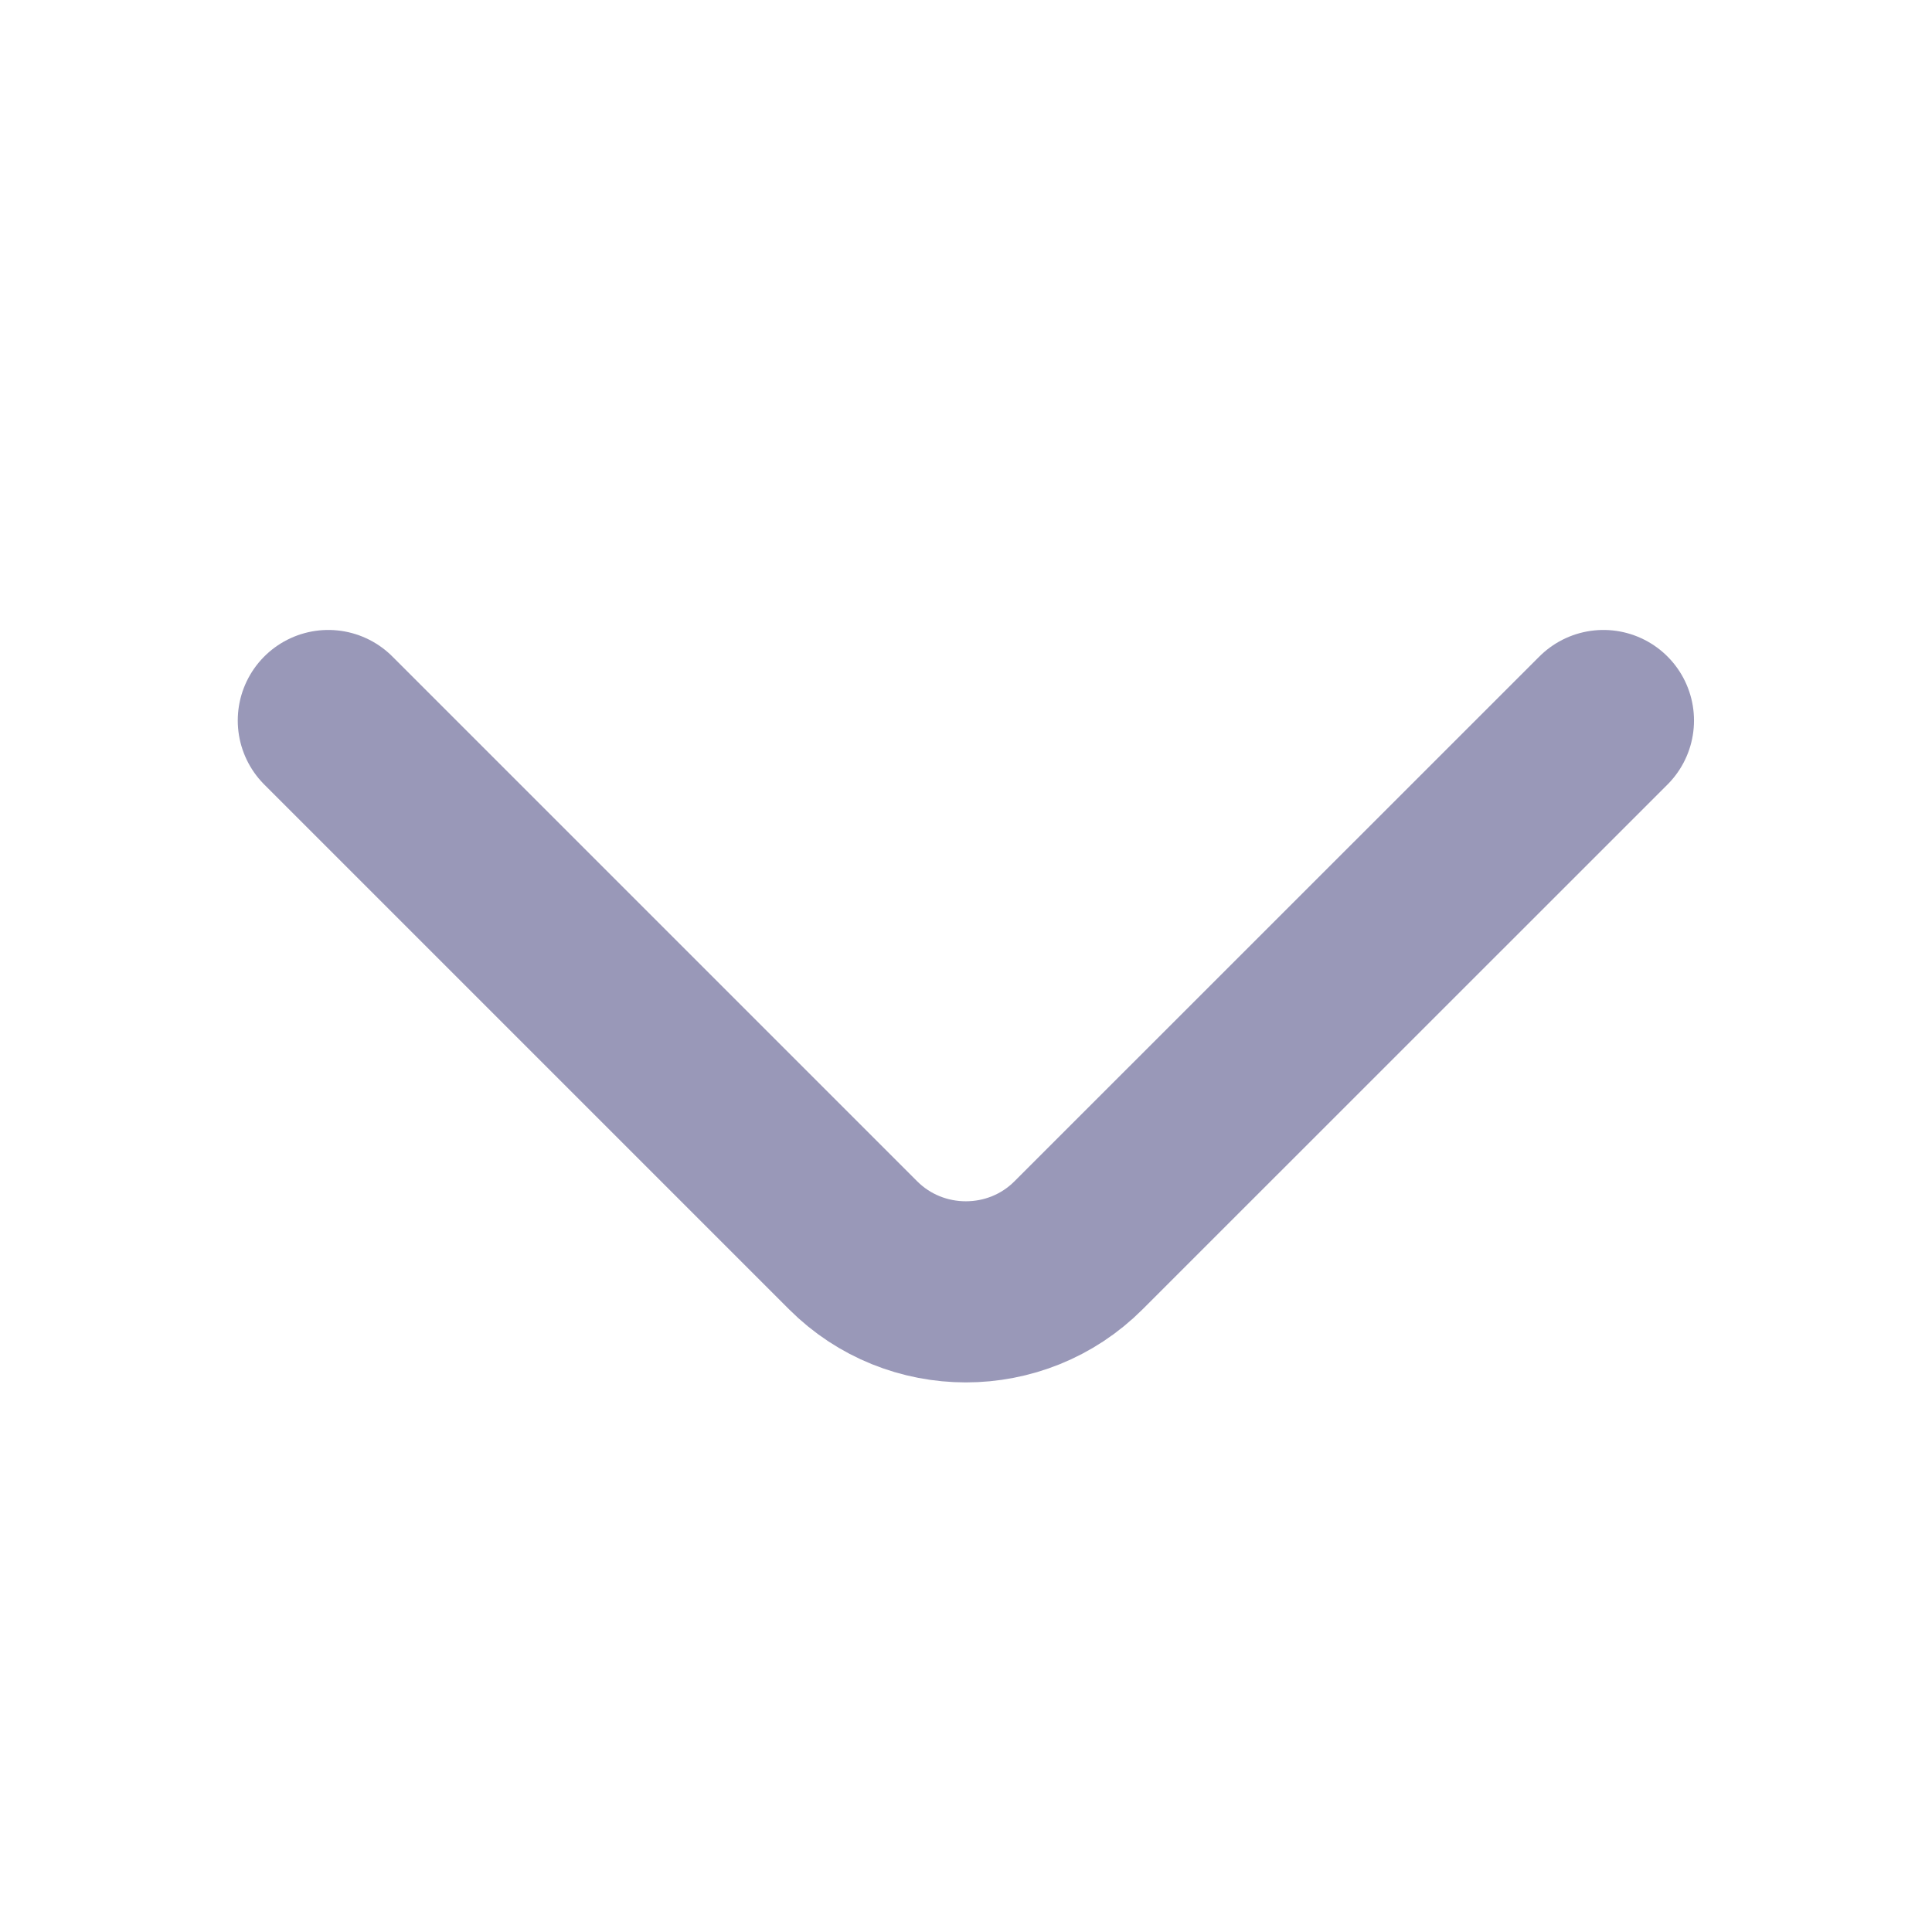
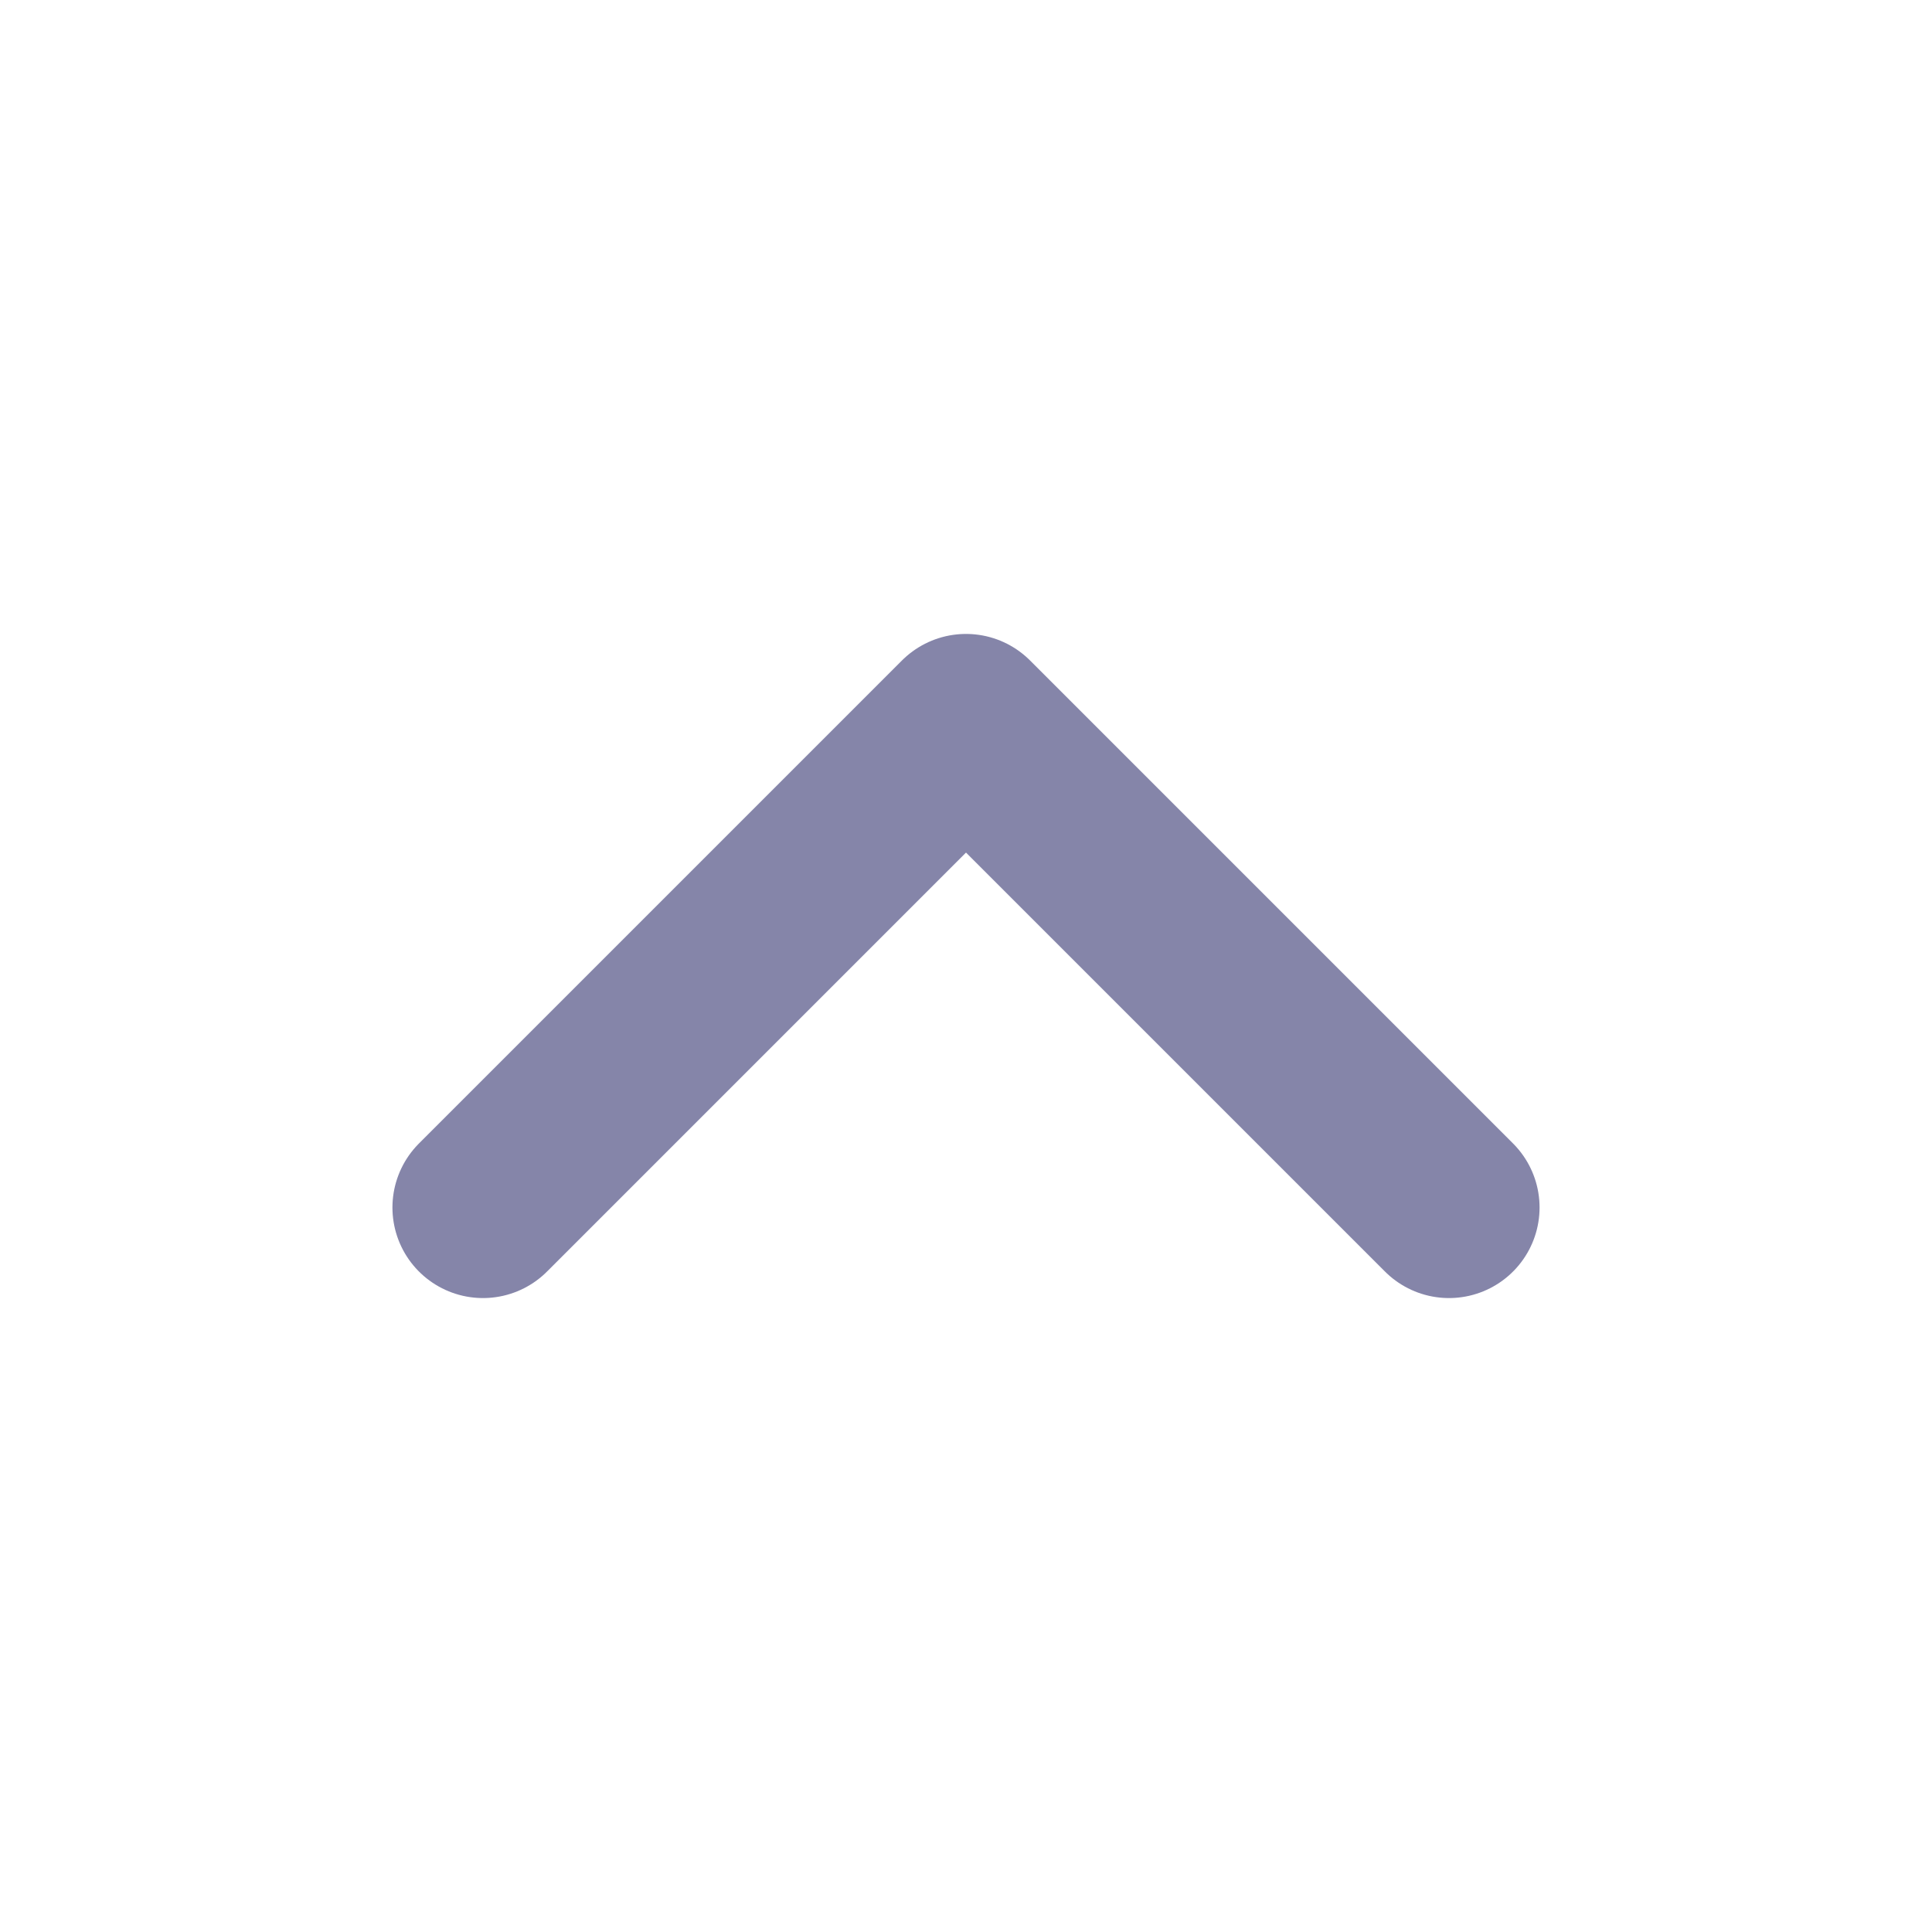
<svg xmlns="http://www.w3.org/2000/svg" width="16" height="16" viewBox="0 0 16 16" fill="none">
-   <path d="M13.279 5.967L8.932 10.313C8.419 10.827 7.579 10.827 7.065 10.313L2.719 5.967" stroke="#9998B8" stroke-width="1.5" stroke-miterlimit="10" stroke-linecap="round" stroke-linejoin="round" />
+   <path d="M4 10L8 6L12 10" stroke="#8585A9" stroke-width="1.5" stroke-linecap="round" stroke-linejoin="round" />
</svg>
